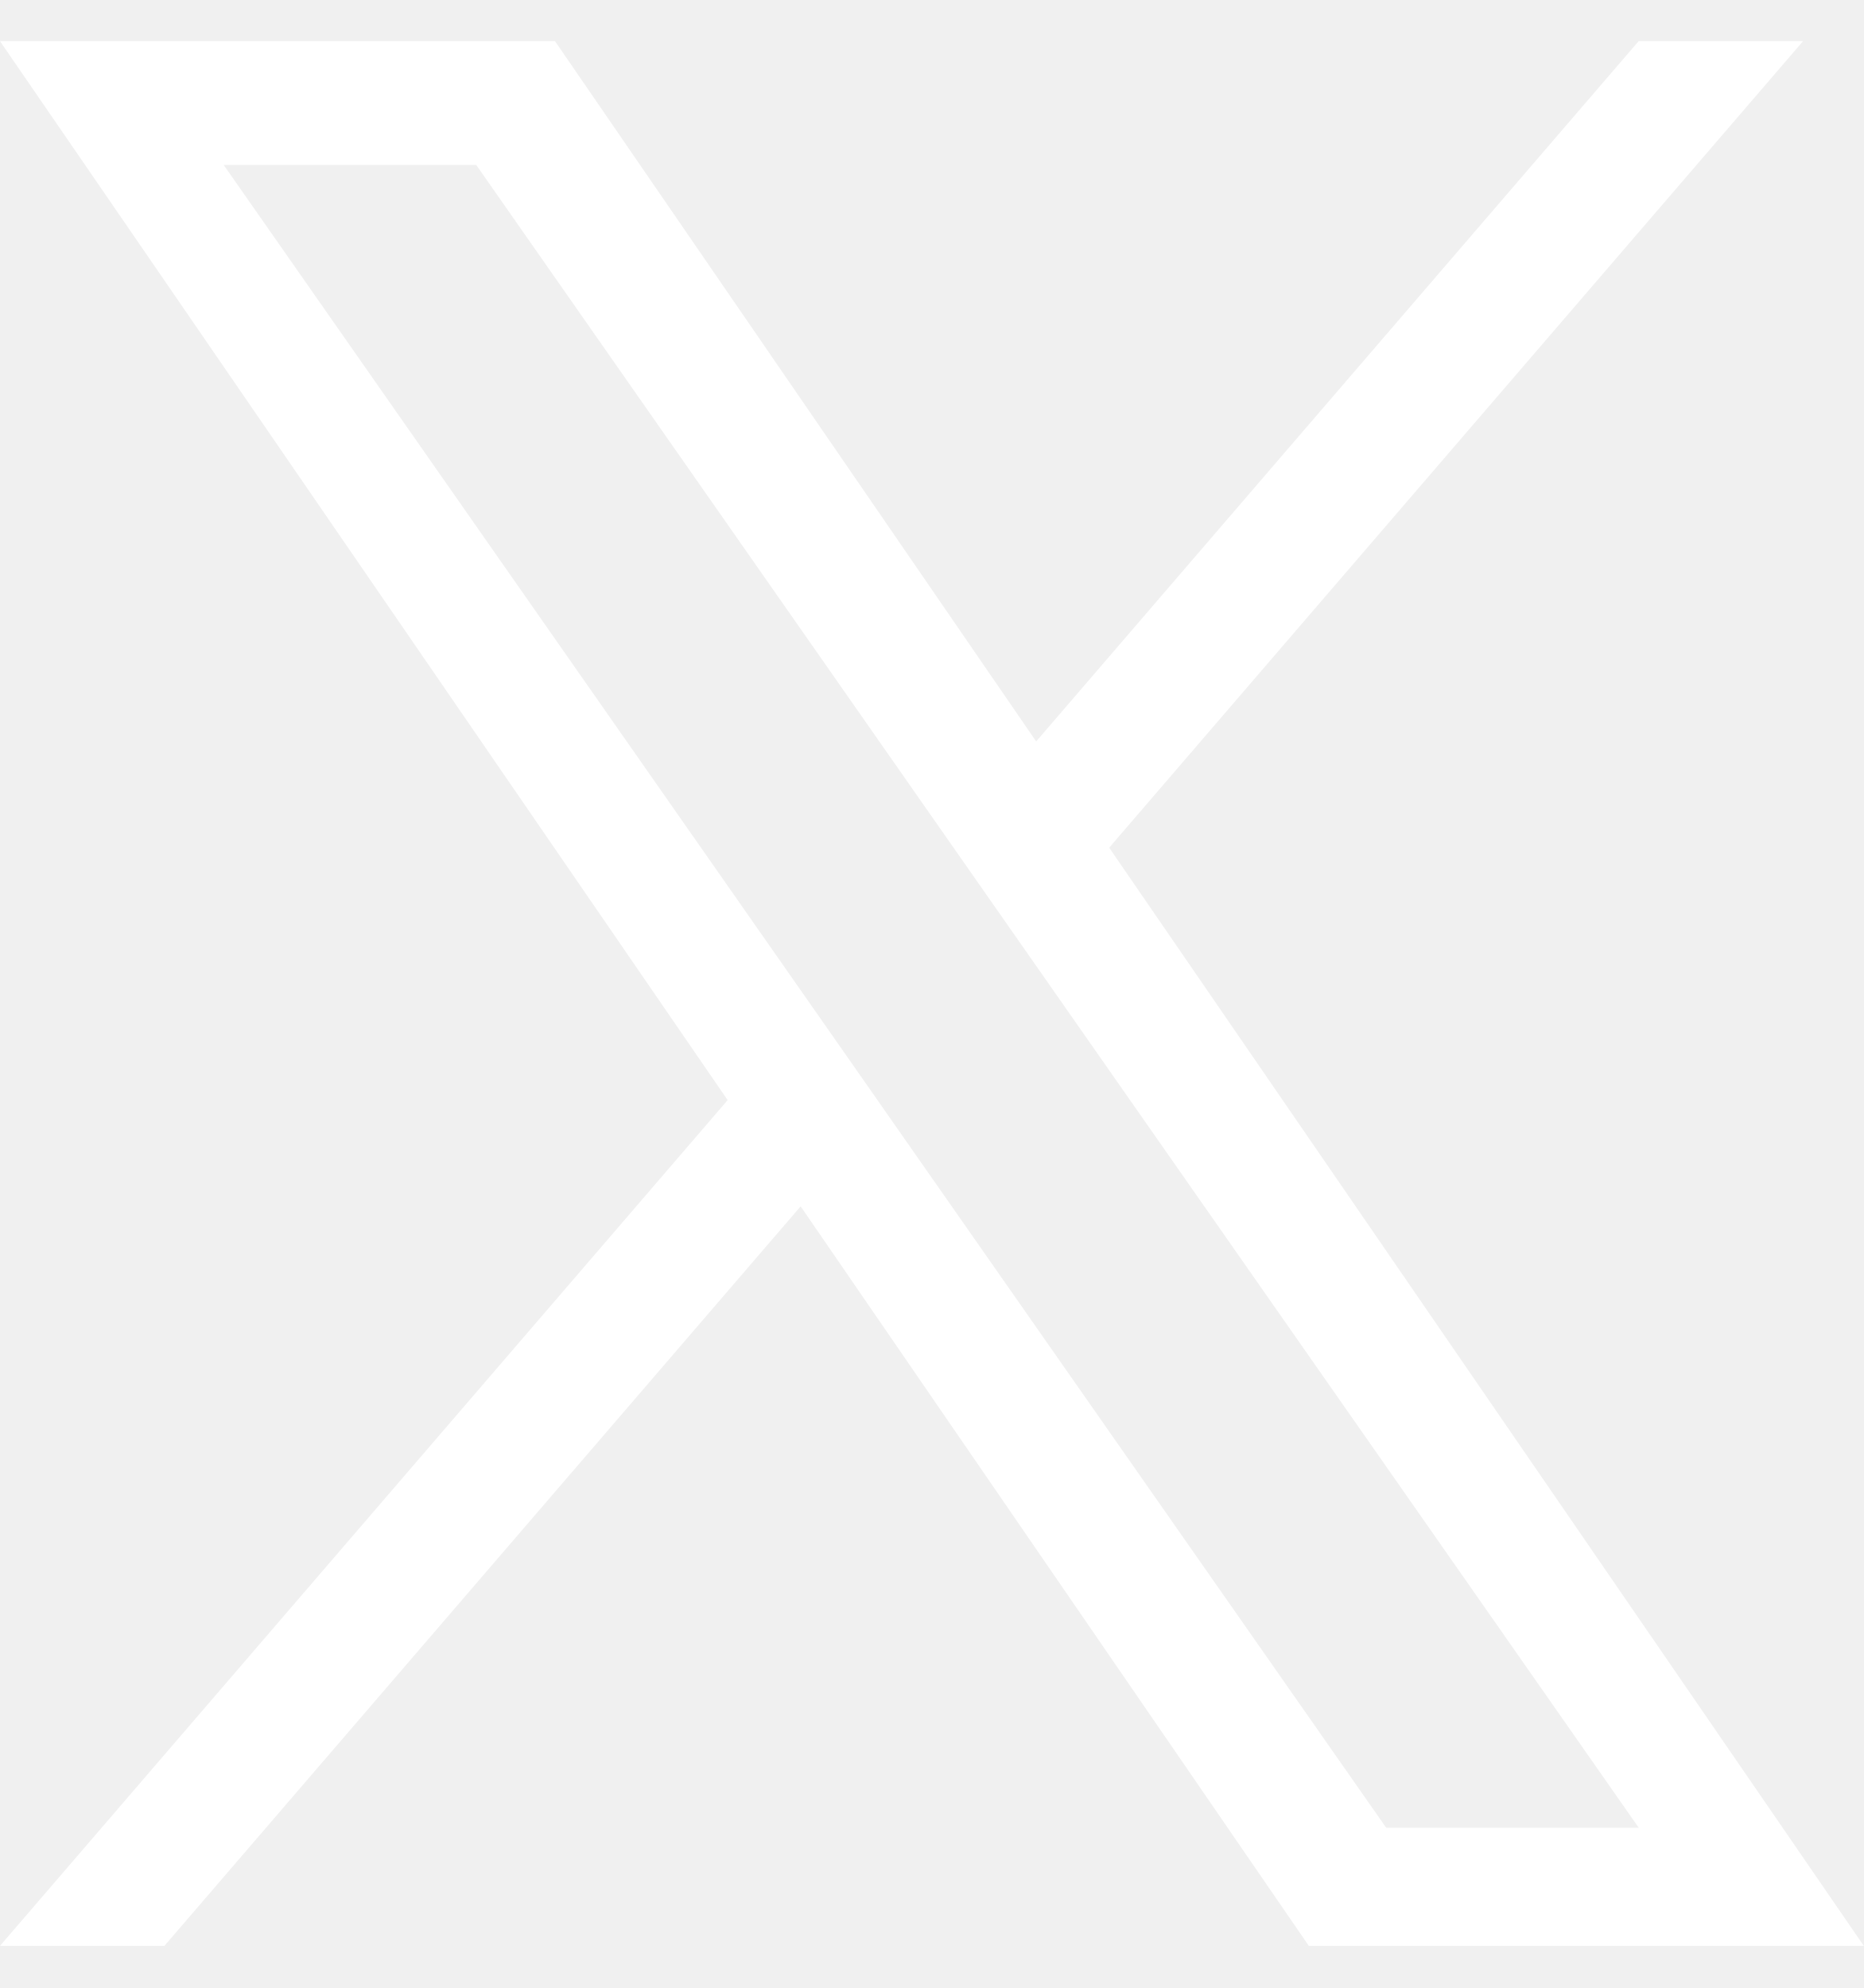
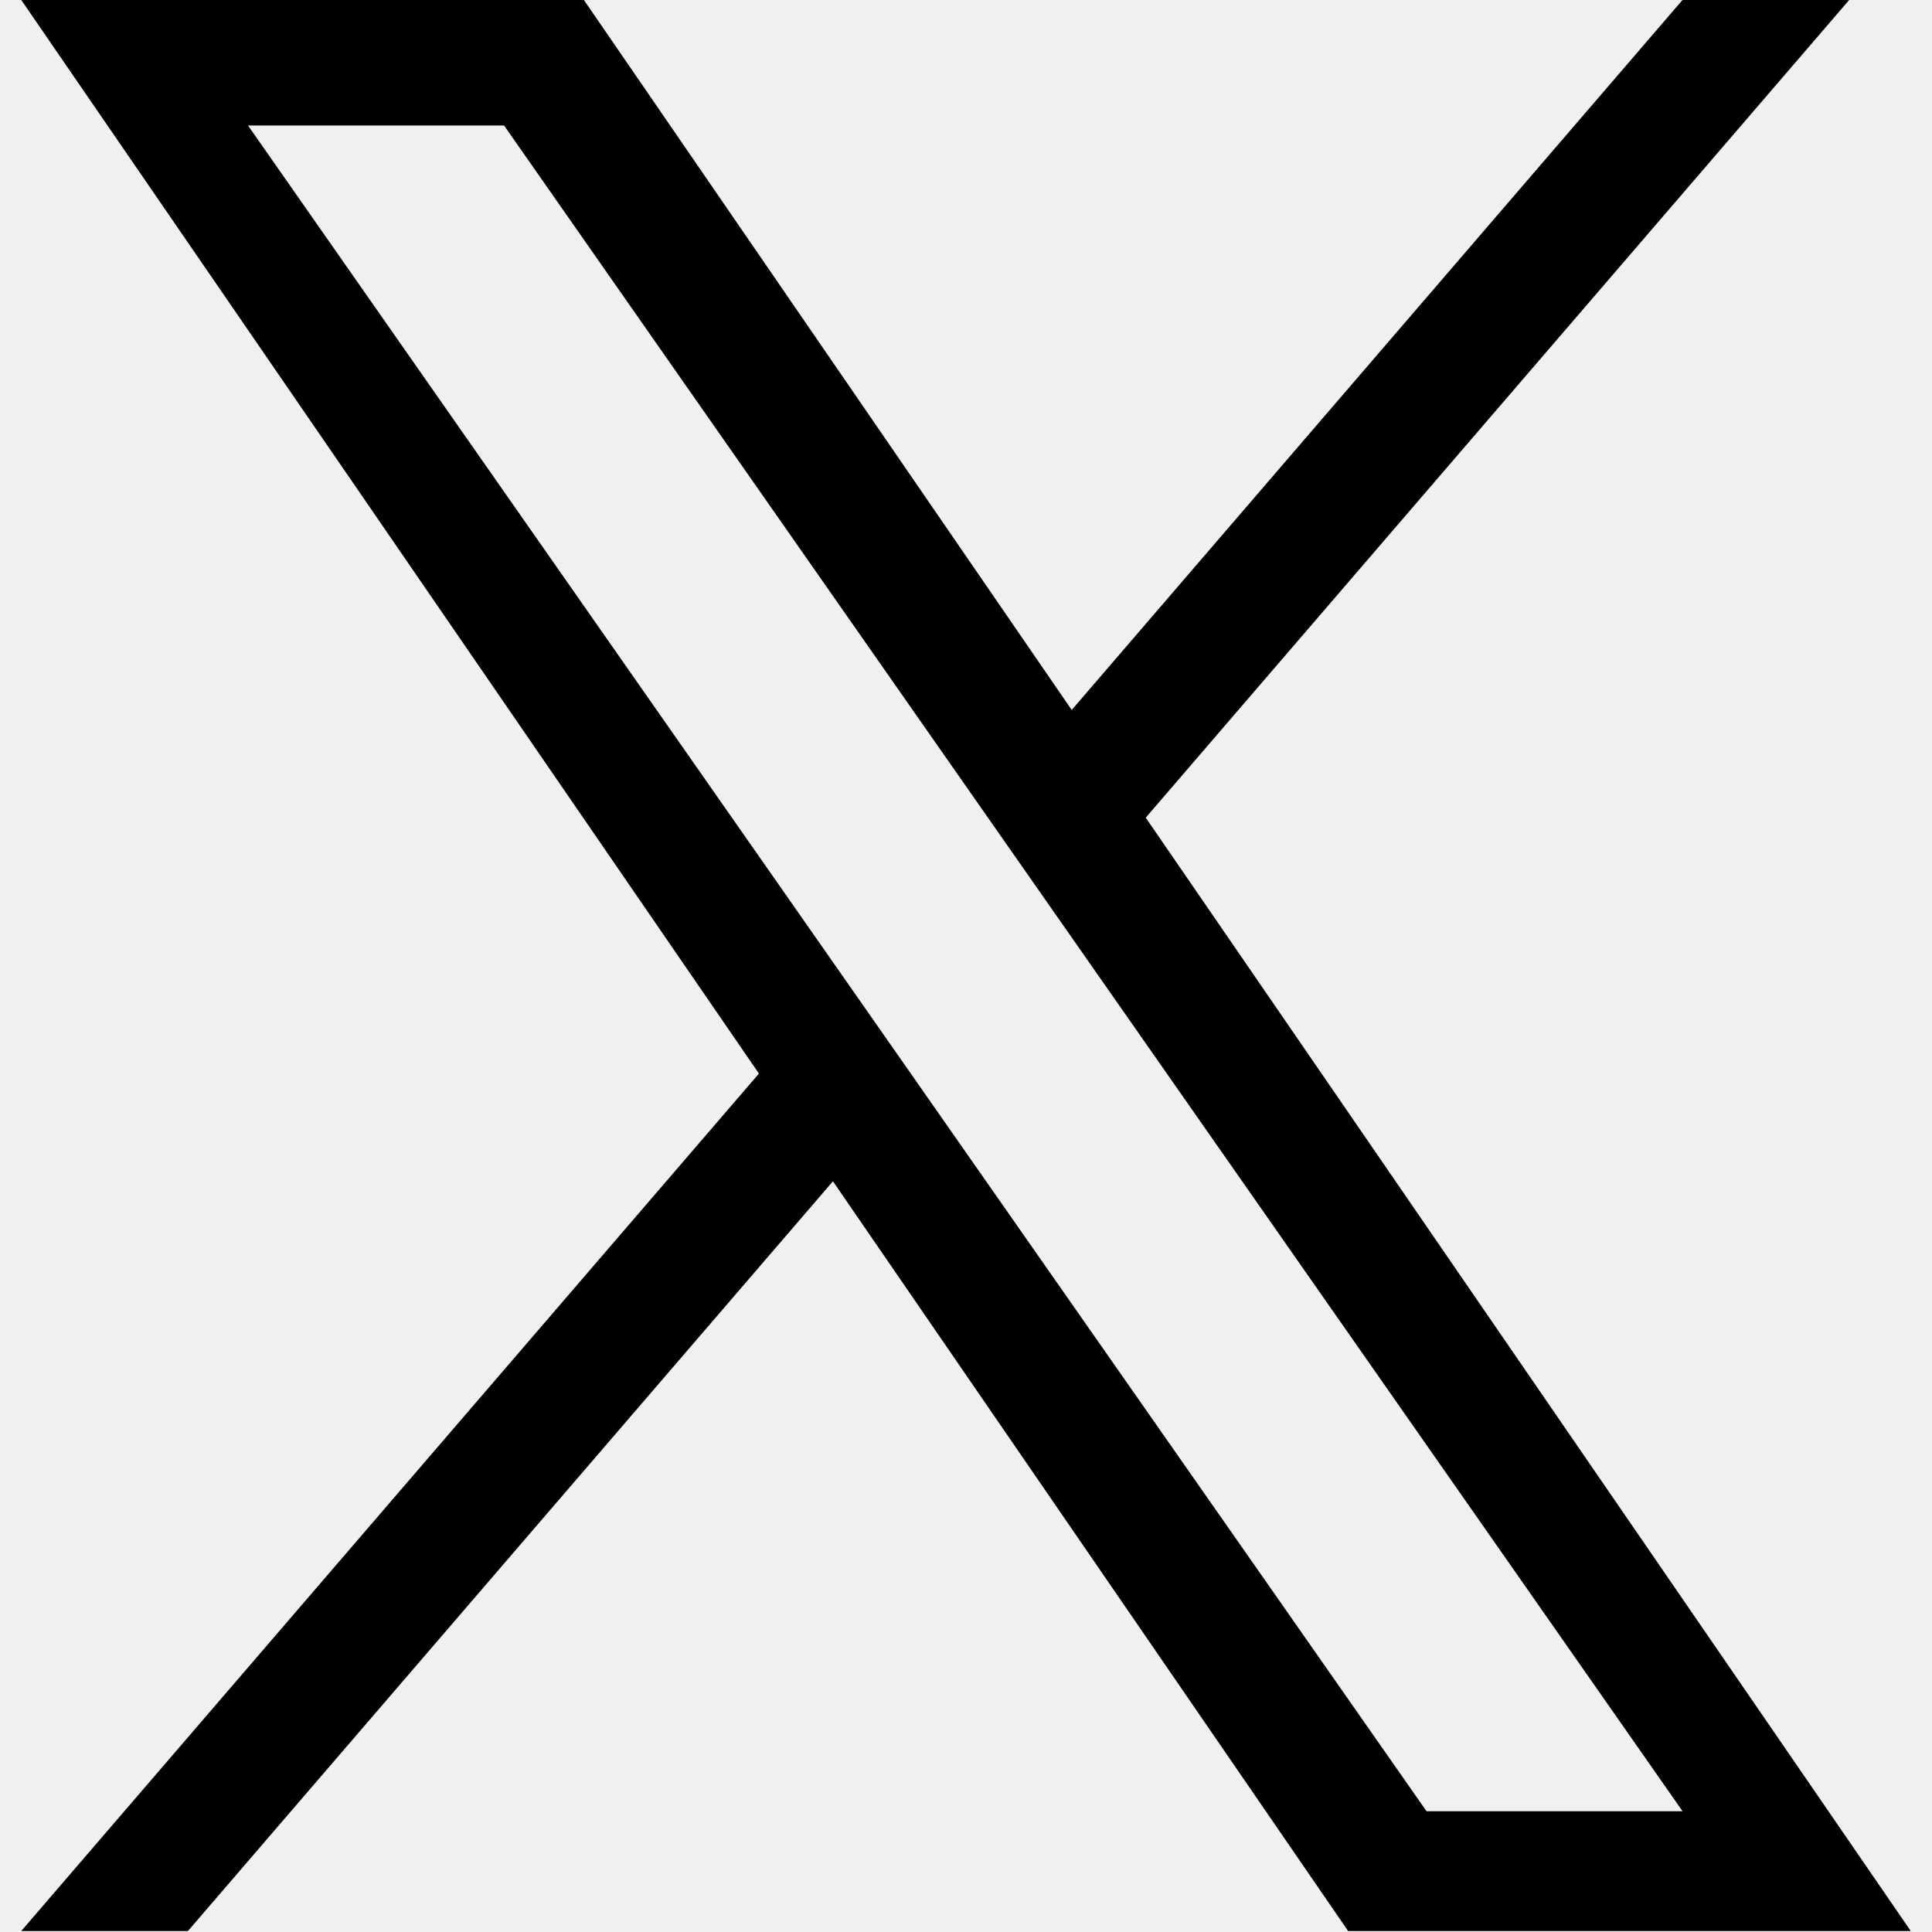
- <svg xmlns="http://www.w3.org/2000/svg" width="30" height="32" fill="none" viewBox="0 0 1200 1227">
-   <path fill="#fff" d="M714.163 519.284 1160.89 0h-105.86L667.137 450.887 357.328 0H0l468.492 681.821L0 1226.37h105.866l409.625-476.152 327.181 476.152H1200L714.137 519.284h.026ZM569.165 687.828l-47.468-67.894-377.686-540.24h162.604l304.797 435.991 47.468 67.894 396.2 566.721H892.476L569.165 687.854v-.026Z" />
+ <svg xmlns="http://www.w3.org/2000/svg" width="30" height="30" fill="none" viewBox="0 0 1200 1227">
+   <path fill="#000000" d="M714.163 519.284 1160.89 0h-105.86L667.137 450.887 357.328 0H0l468.492 681.821L0 1226.37h105.866l409.625-476.152 327.181 476.152H1200L714.137 519.284h.026ZM569.165 687.828l-47.468-67.894-377.686-540.24h162.604l304.797 435.991 47.468 67.894 396.2 566.721H892.476L569.165 687.854v-.026Z" />
</svg>
